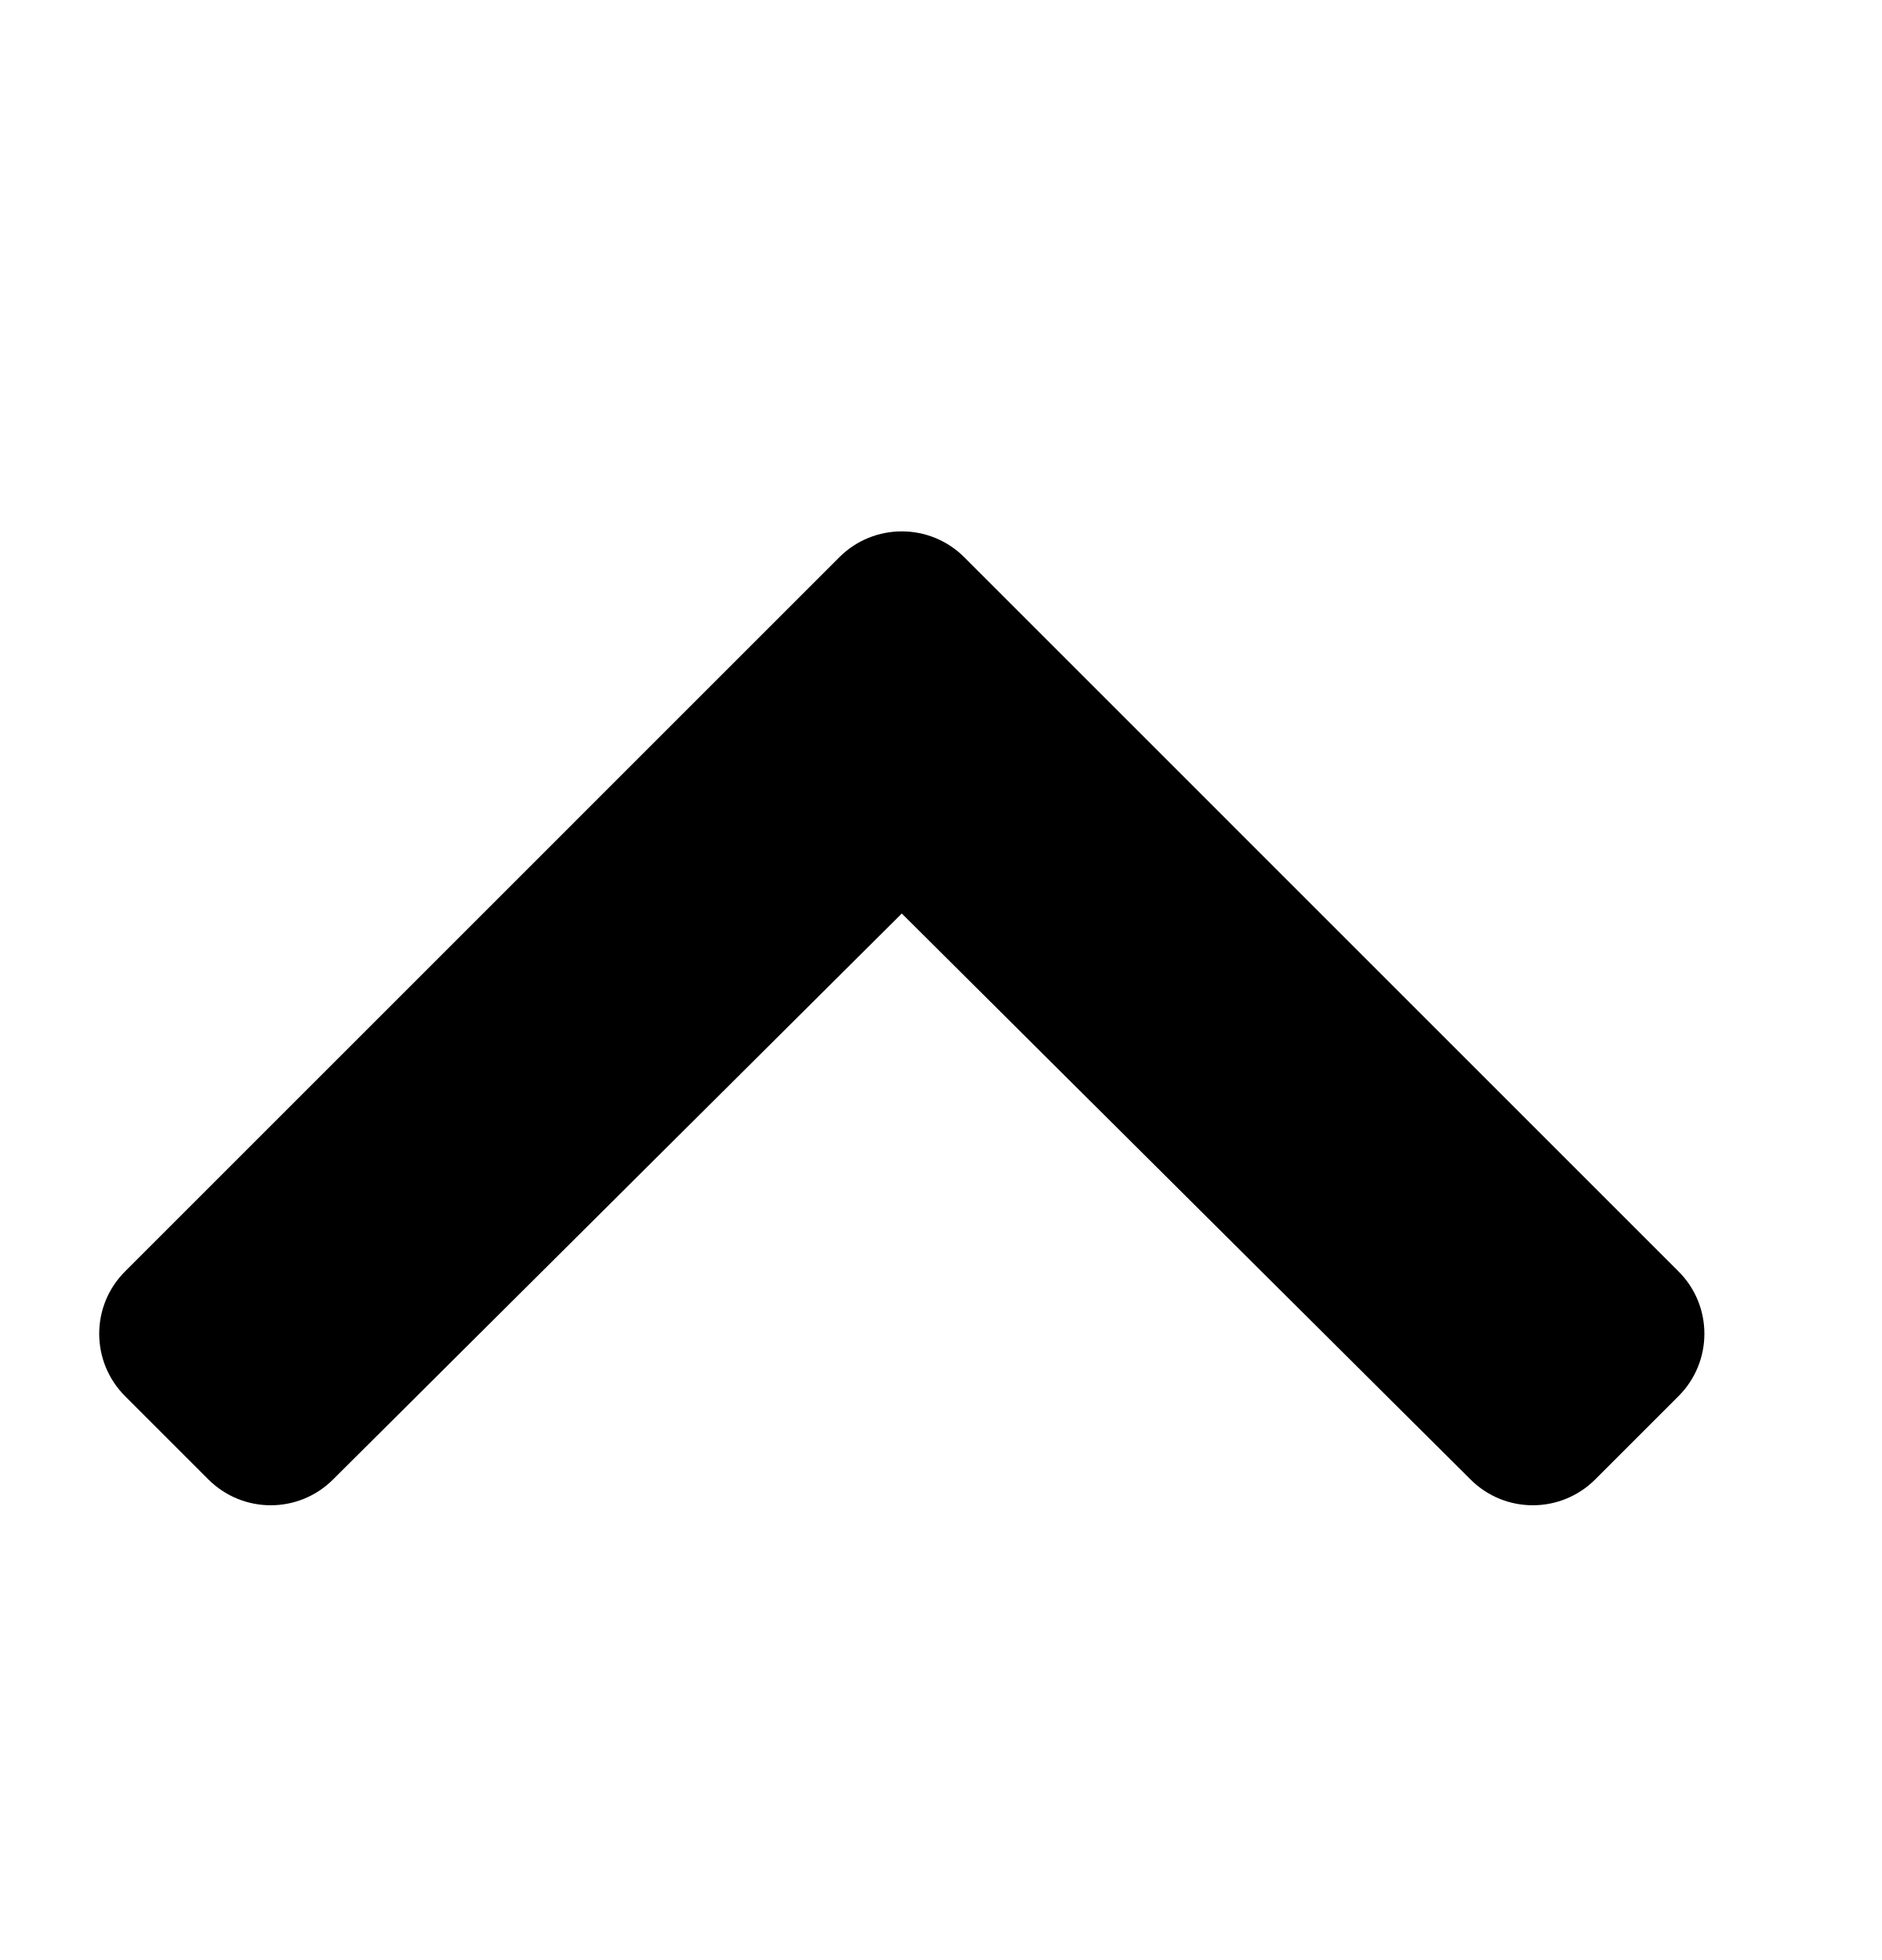
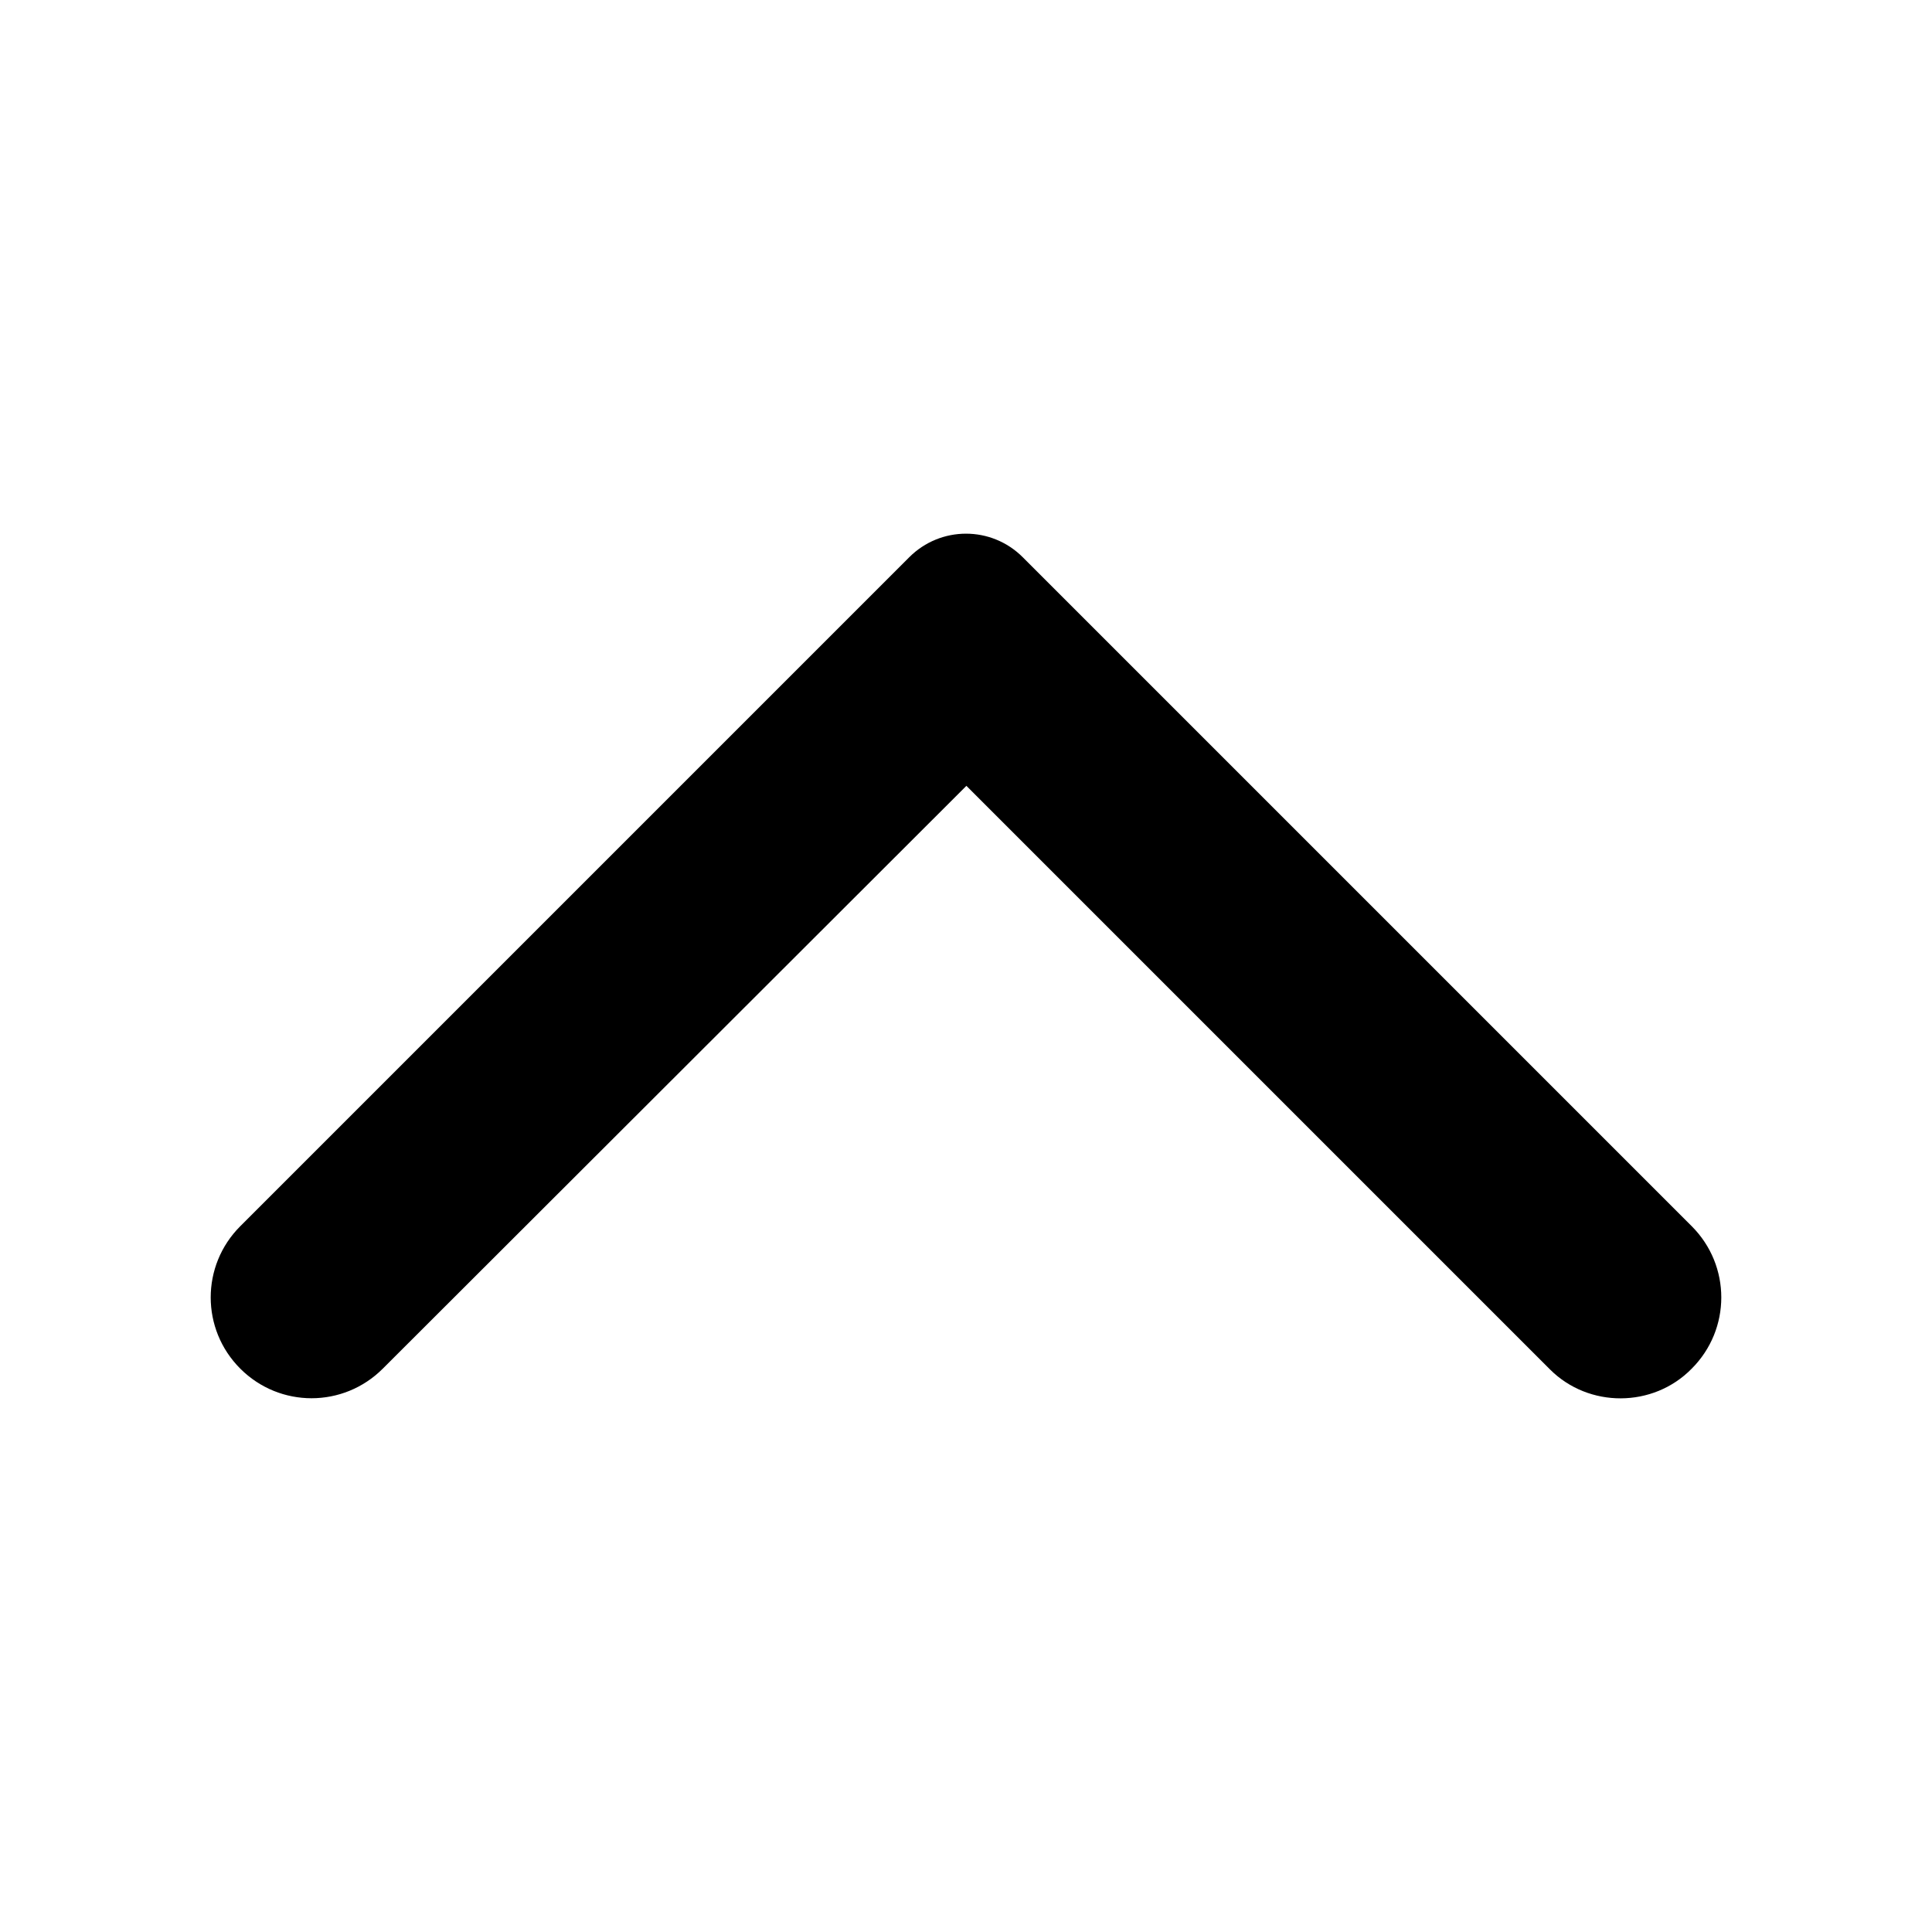
- <svg xmlns="http://www.w3.org/2000/svg" id="chevron-up" width="24" height="25" viewBox="0 0 24 25" fill="none">
-   <path d="M12.296 7.107L21.405 16.217C21.845 16.656 21.845 17.368 21.405 17.808L20.343 18.87C19.904 19.309 19.193 19.31 18.754 18.872L11.5 11.652L4.246 18.872C3.807 19.31 3.096 19.309 2.657 18.87L1.595 17.808C1.155 17.368 1.155 16.656 1.595 16.217L10.704 7.107C11.144 6.668 11.856 6.668 12.296 7.107Z" fill="currentColor" />
+ <svg xmlns="http://www.w3.org/2000/svg" id="chevron-up" width="24" height="24" viewBox="0 0 24 24" fill="none">
+   <path d="M21.015 17.002C21.505 16.512 21.505 15.722 21.015 15.232L12.705 6.922C12.315 6.532 11.685 6.532 11.295 6.922L2.985 15.232C2.495 15.722 2.495 16.512 2.985 17.002C3.475 17.492 4.265 17.492 4.755 17.002L12.005 9.762L19.255 17.012C19.735 17.492 20.535 17.492 21.015 17.002Z" fill="currentColor" />
</svg>
